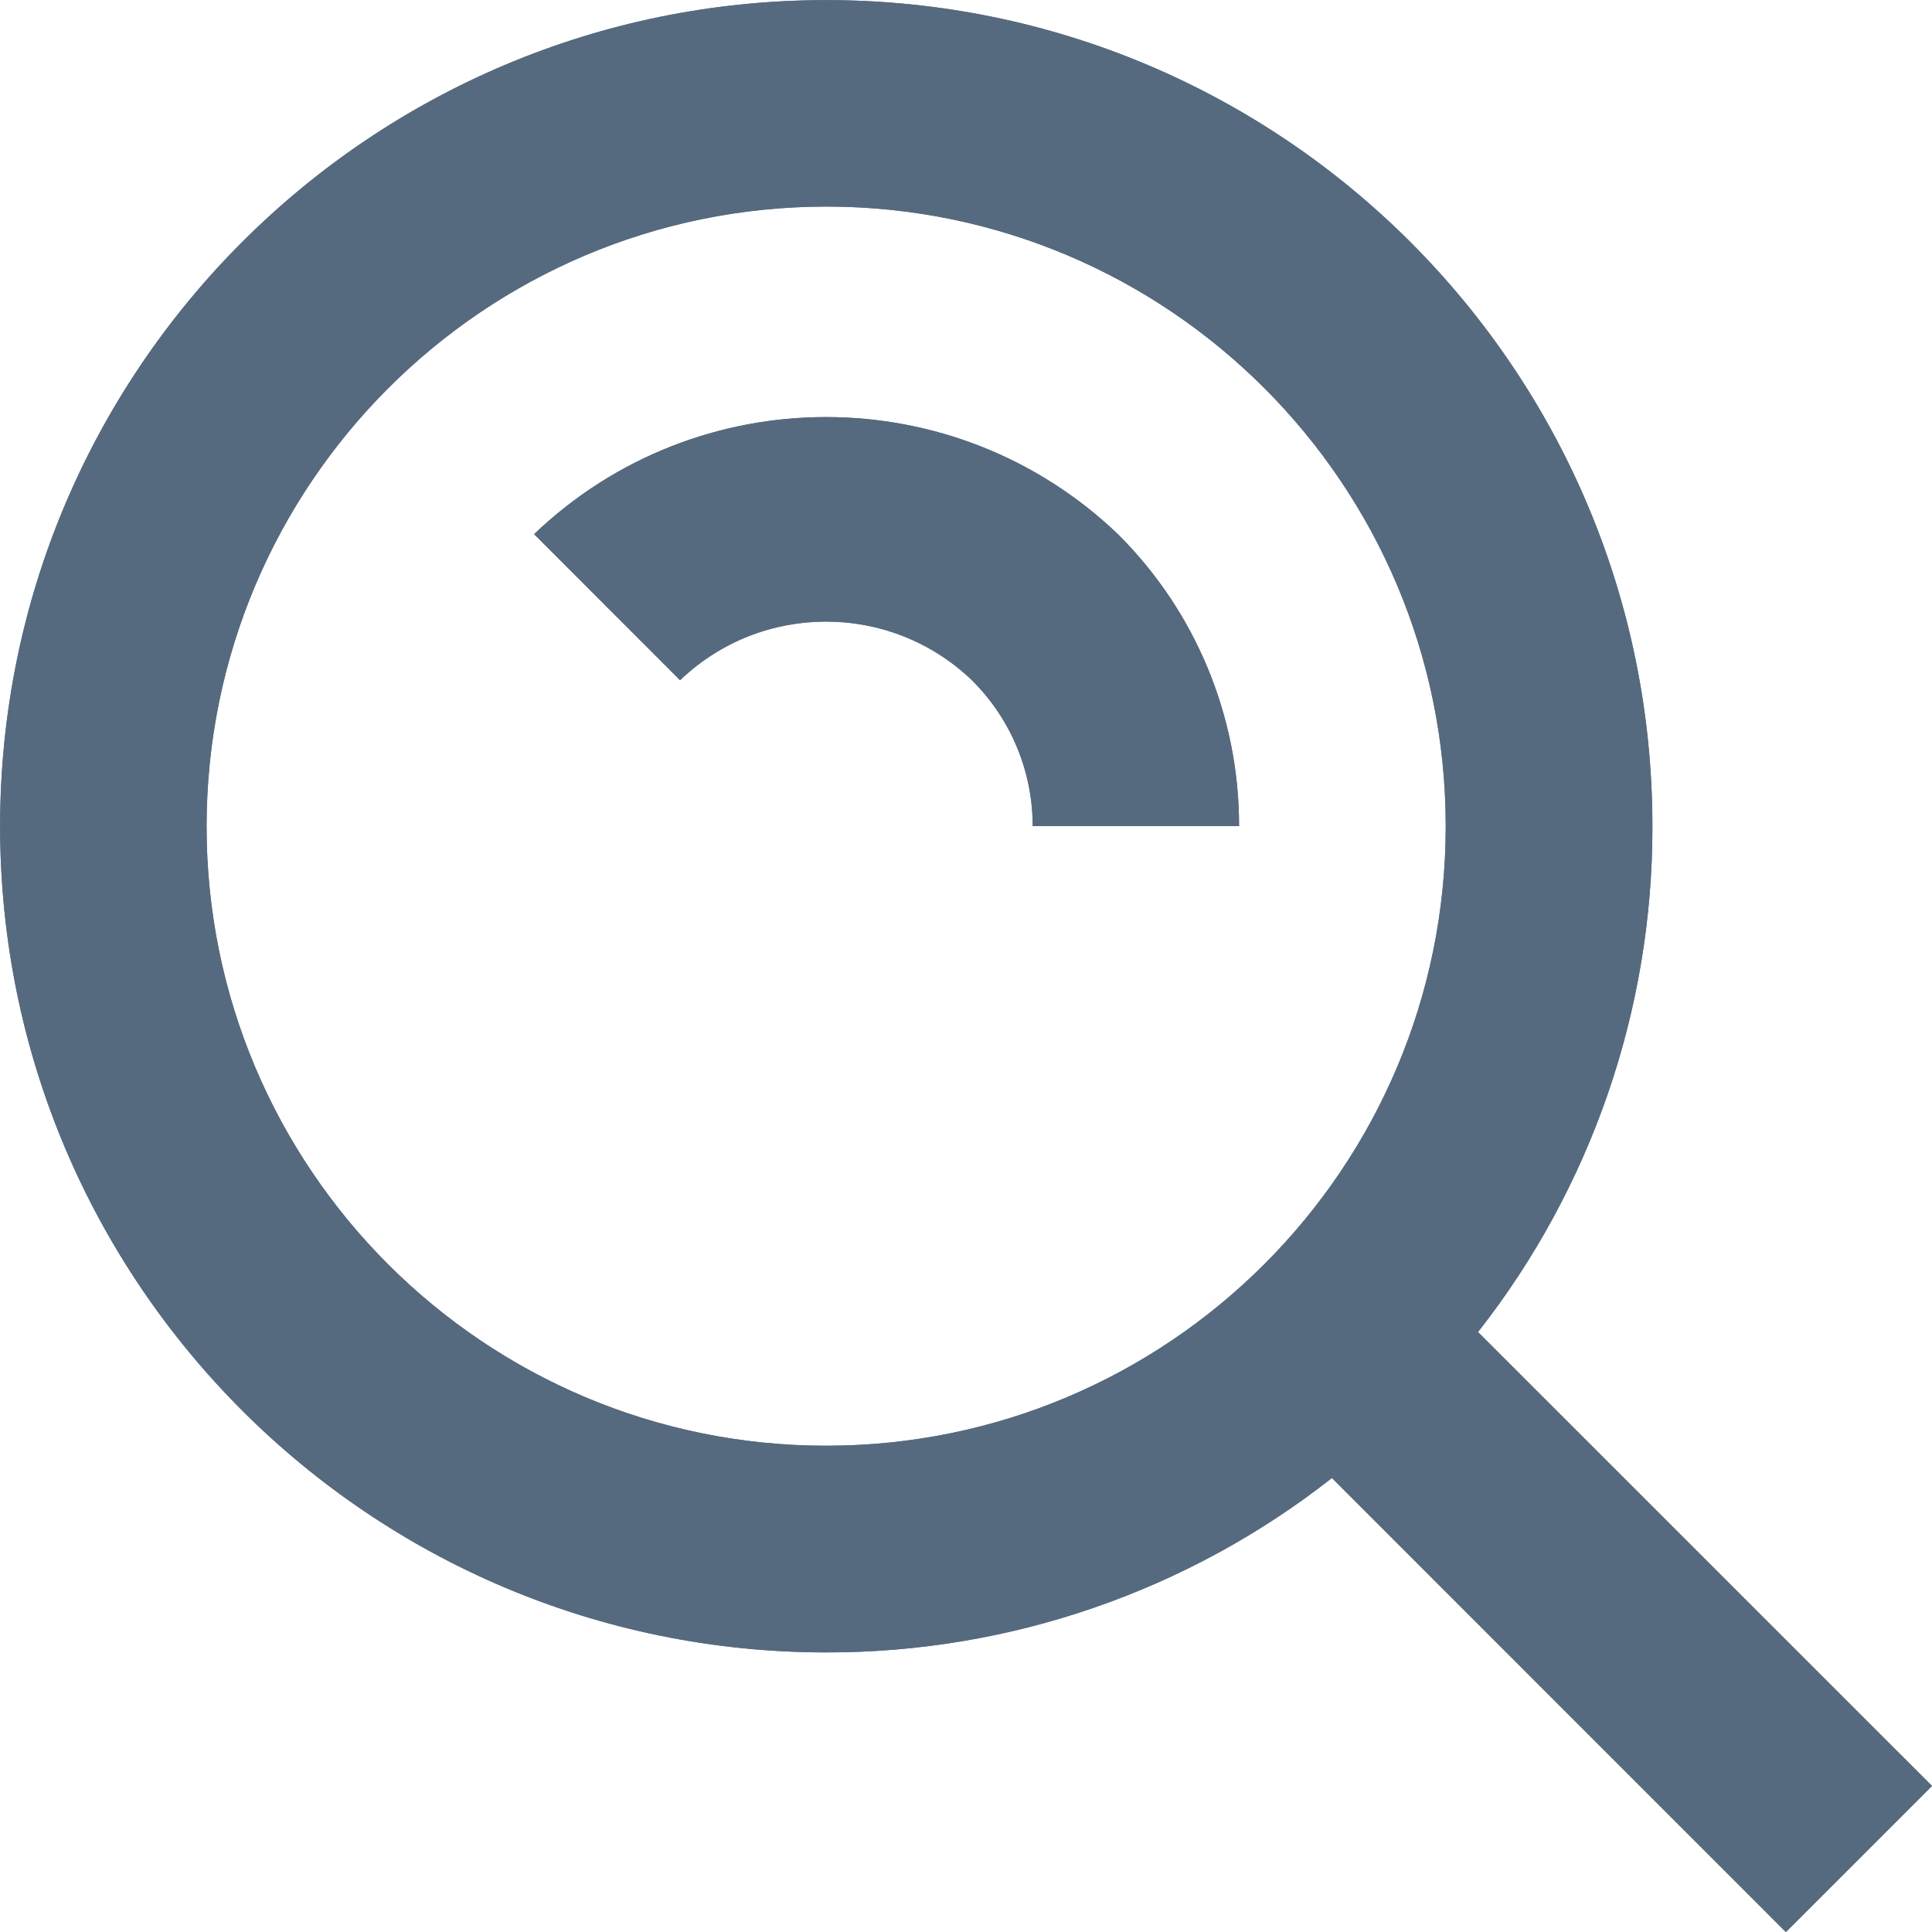
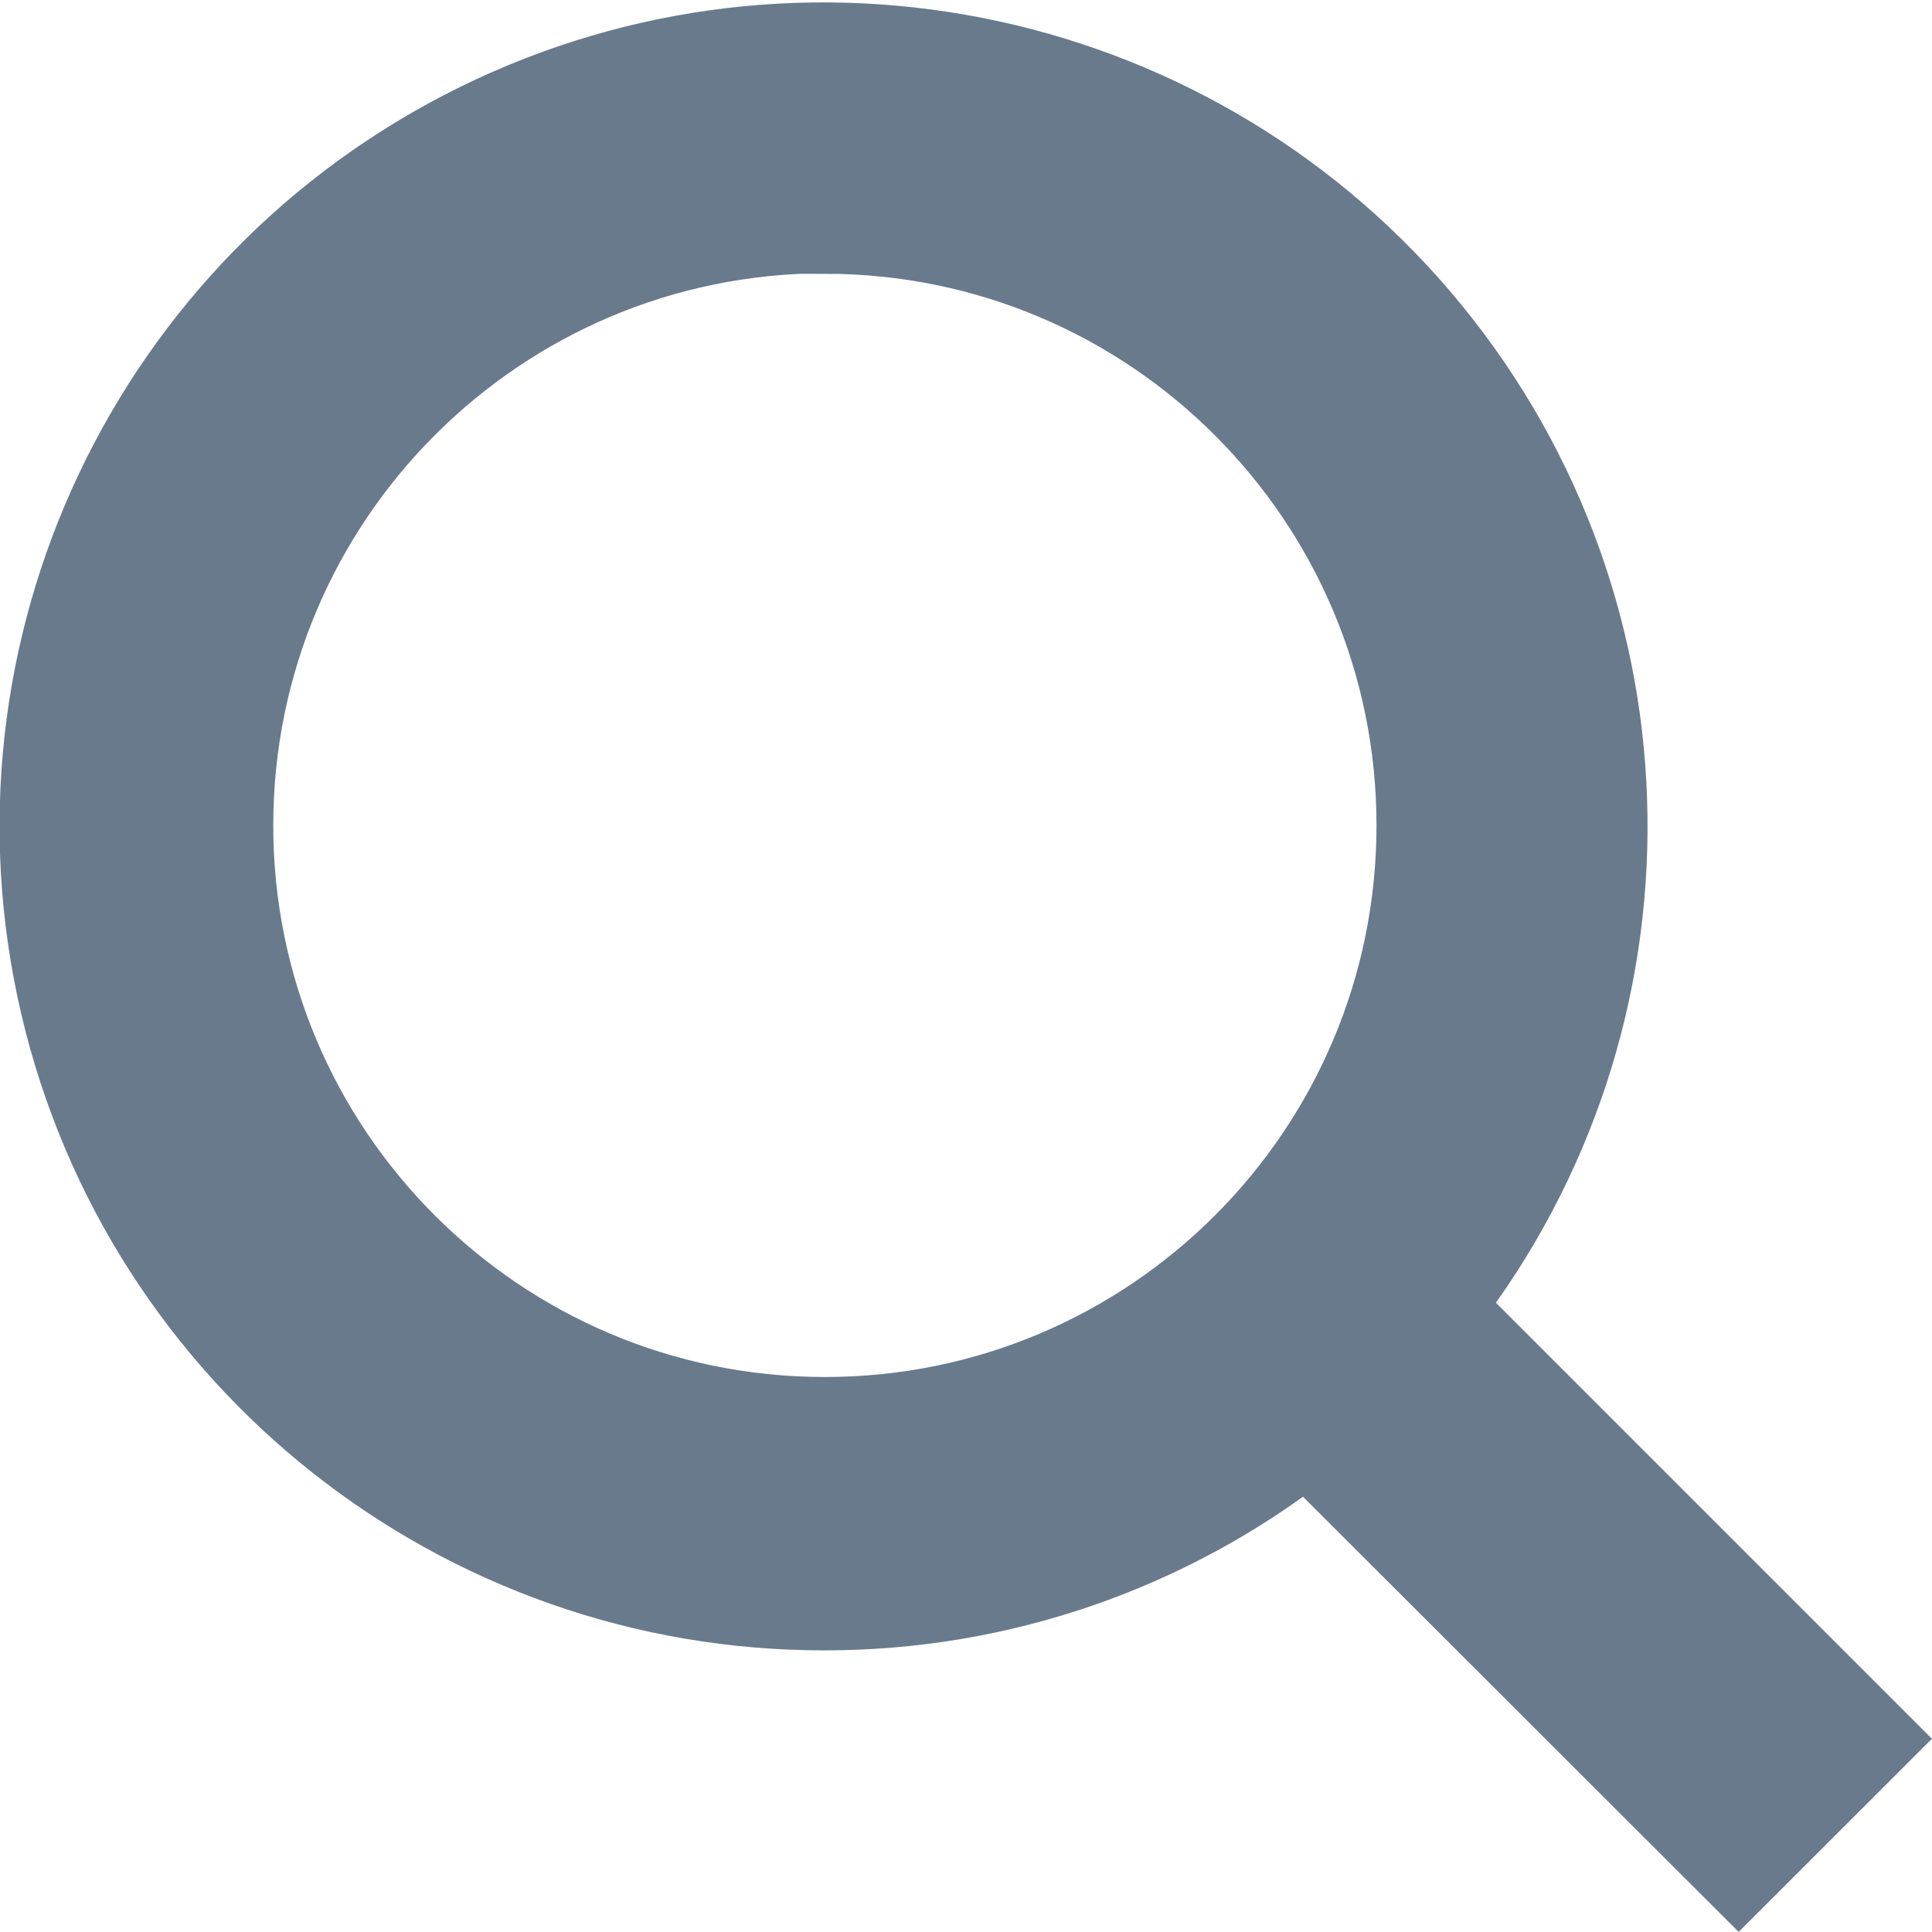
- <svg xmlns="http://www.w3.org/2000/svg" id="Search_Icon" data-name="Search Icon" width="17.723" height="17.724" viewBox="0 0 17.723 17.724">
-   <g id="bx-search-alt">
-     <g id="Combined_Shape" data-name="Combined Shape">
-       <path id="Combined_Shape-2" data-name="Combined Shape" d="M16.382,17.723l-4.163-4.164a7.49,7.49,0,0,1-4.639,1.6,7.579,7.579,0,1,1,7.579-7.579,7.491,7.491,0,0,1-1.6,4.64l4.165,4.164-1.339,1.339h0ZM1.895,7.579A5.684,5.684,0,1,0,7.579,1.895,5.69,5.69,0,0,0,1.895,7.579Zm7.579,0A1.885,1.885,0,0,0,8.916,6.24a1.935,1.935,0,0,0-2.677,0L4.9,4.9a3.875,3.875,0,0,1,5.355,0,3.768,3.768,0,0,1,1.112,2.679Z" fill="#566a7f" />
-       <path id="Combined_Shape-3" data-name="Combined Shape" d="M16.382,17.723l-4.163-4.164a7.49,7.49,0,0,1-4.639,1.6,7.579,7.579,0,1,1,7.579-7.579,7.491,7.491,0,0,1-1.6,4.64l4.165,4.164-1.339,1.339h0ZM1.895,7.579A5.684,5.684,0,1,0,7.579,1.895,5.69,5.69,0,0,0,1.895,7.579Zm7.579,0A1.885,1.885,0,0,0,8.916,6.24a1.935,1.935,0,0,0-2.677,0L4.9,4.9a3.875,3.875,0,0,1,5.355,0,3.768,3.768,0,0,1,1.112,2.679Z" fill="#566a7f" />
+ <svg xmlns="http://www.w3.org/2000/svg" width="18.905" height="18.906" viewBox="0 0 18.905 18.906">
+   <g id="Group_41055" data-name="Group 41055" transform="translate(-430.688 -358.125)">
+     <g id="Search" transform="translate(431.063 358.5)">
+       <g id="bx-search">
+         <path id="Path_23" data-name="Path 23" d="M9.2,16.9a7.65,7.65,0,0,0,4.711-1.623L18.139,19.5,19.5,18.14l-4.23-4.23A7.688,7.688,0,1,0,9.2,16.9Zm0-13.471A5.773,5.773,0,1,1,3.424,9.2,5.779,5.779,0,0,1,9.2,3.424Z" transform="translate(-1.5 -1.5)" fill="#697a8d" stroke="#697a8d" stroke-width="0.75" />
+       </g>
    </g>
  </g>
</svg>
